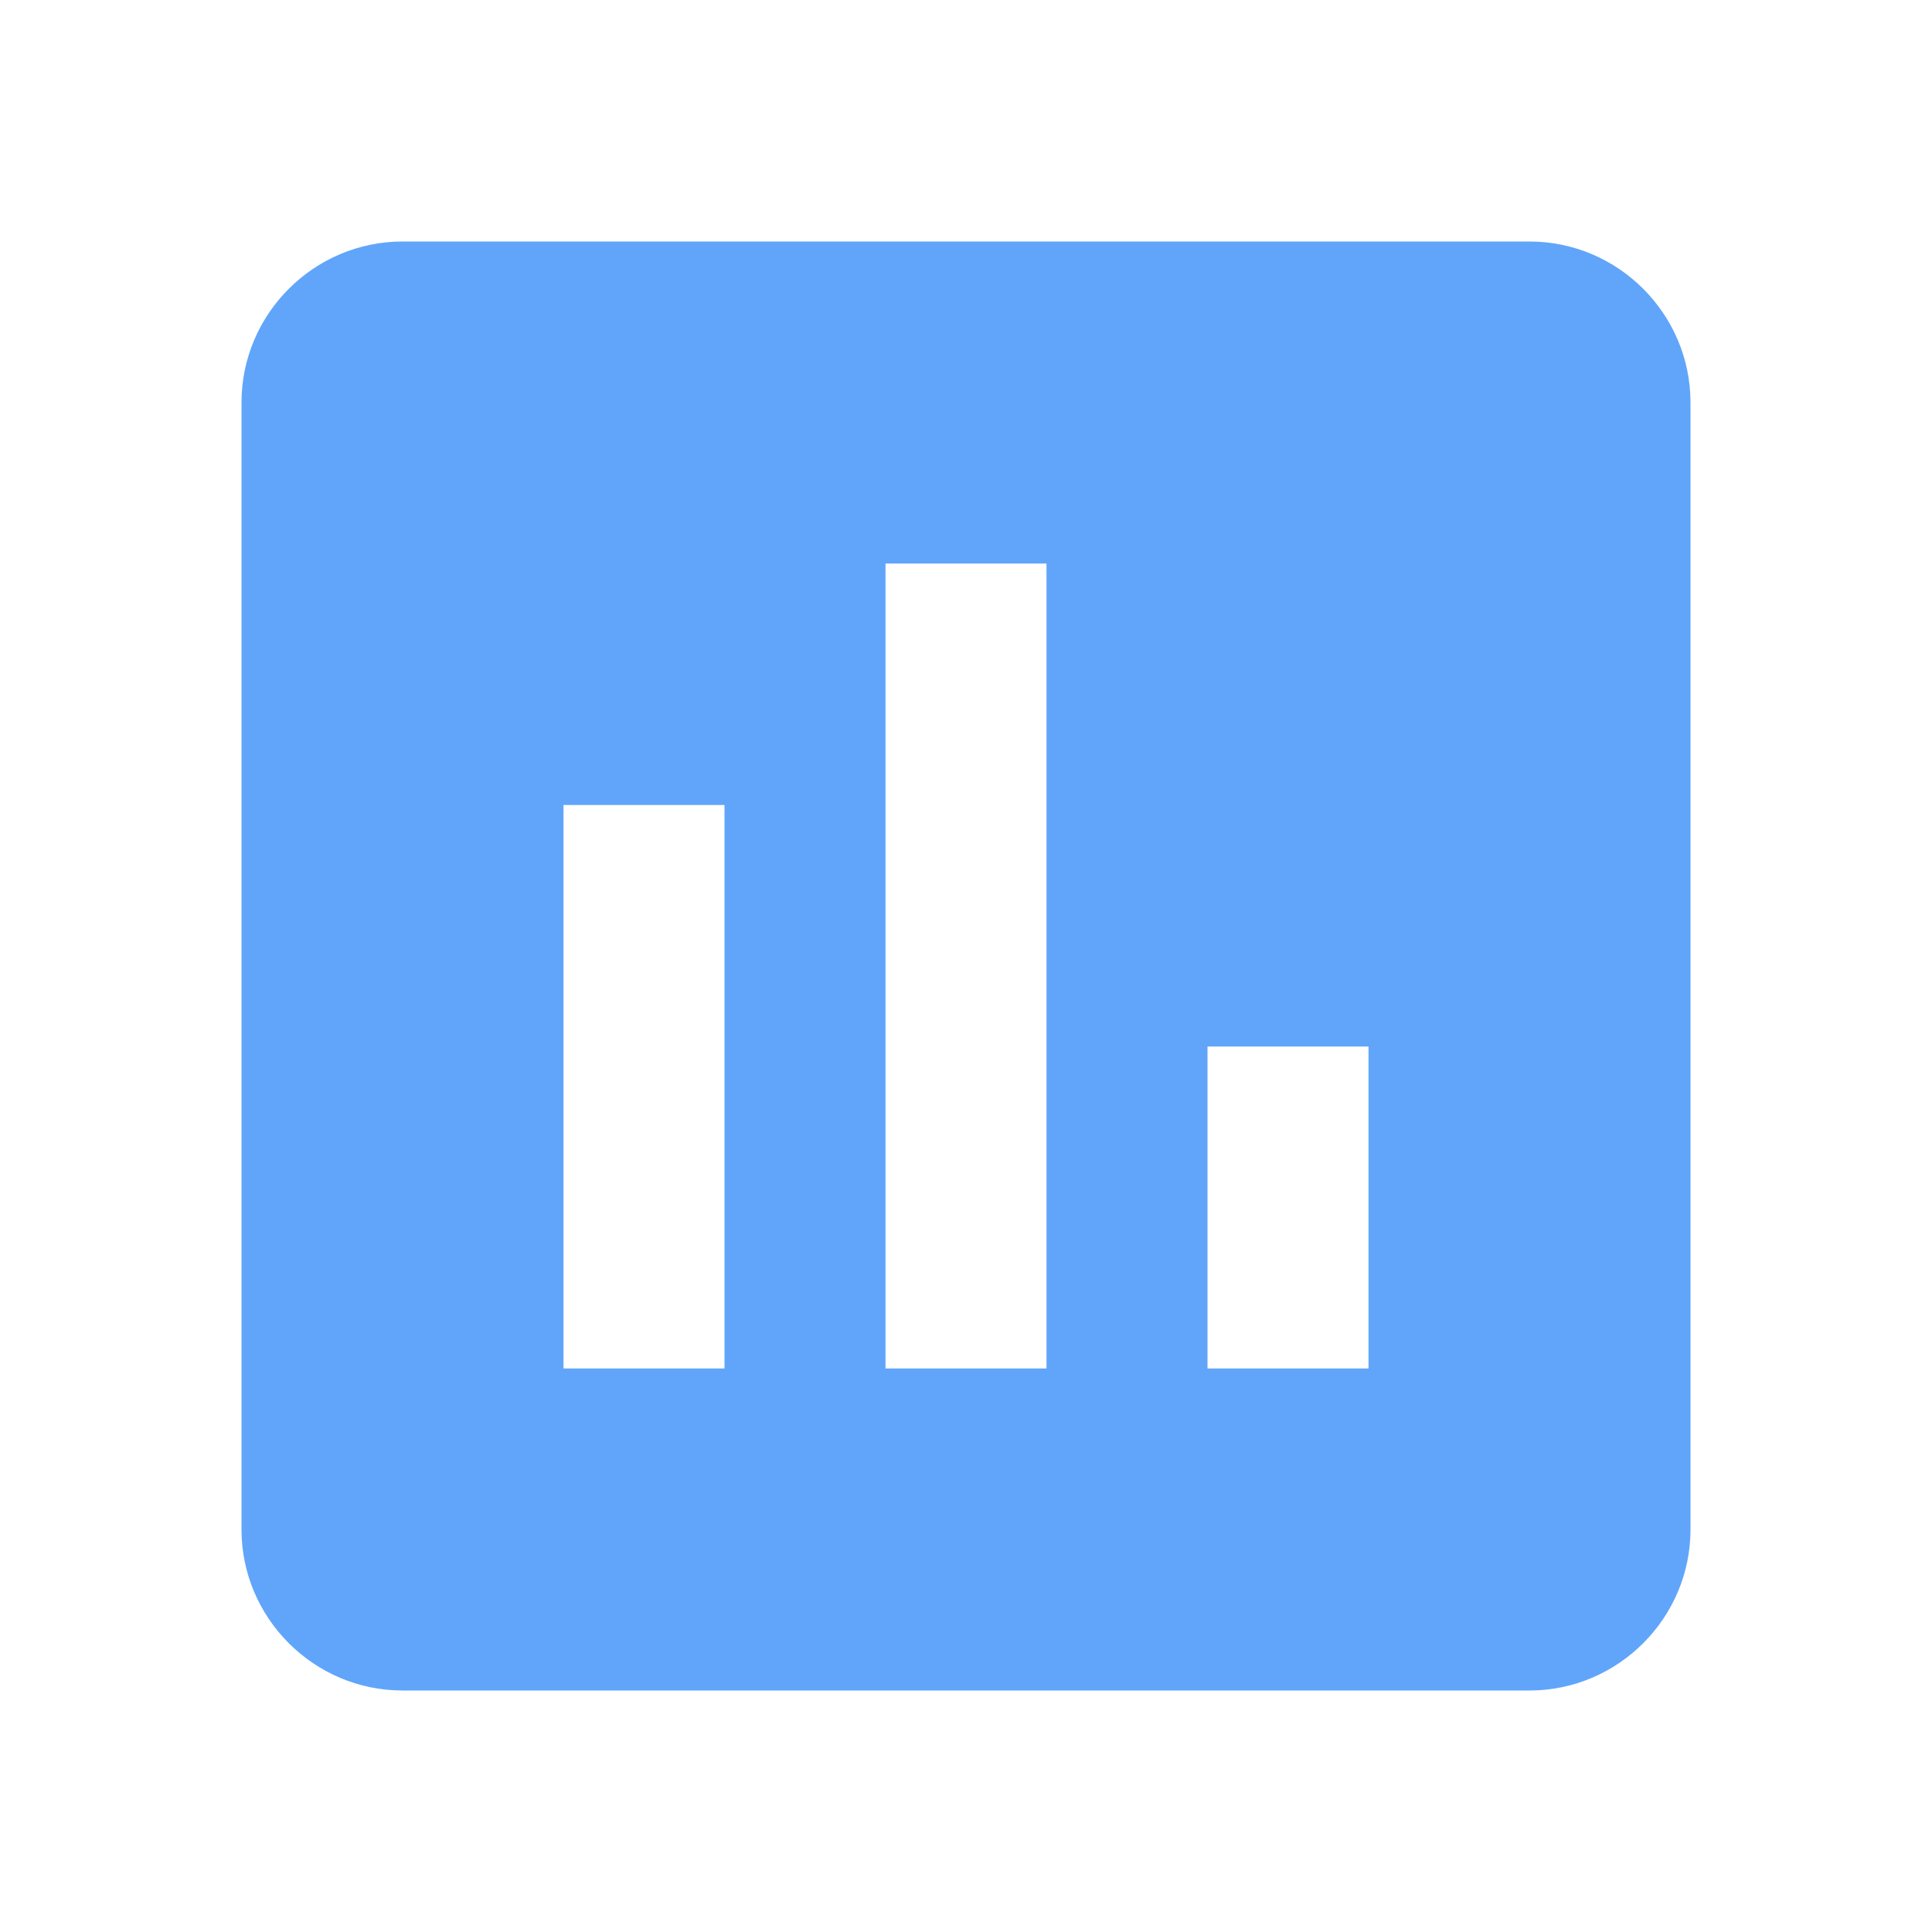
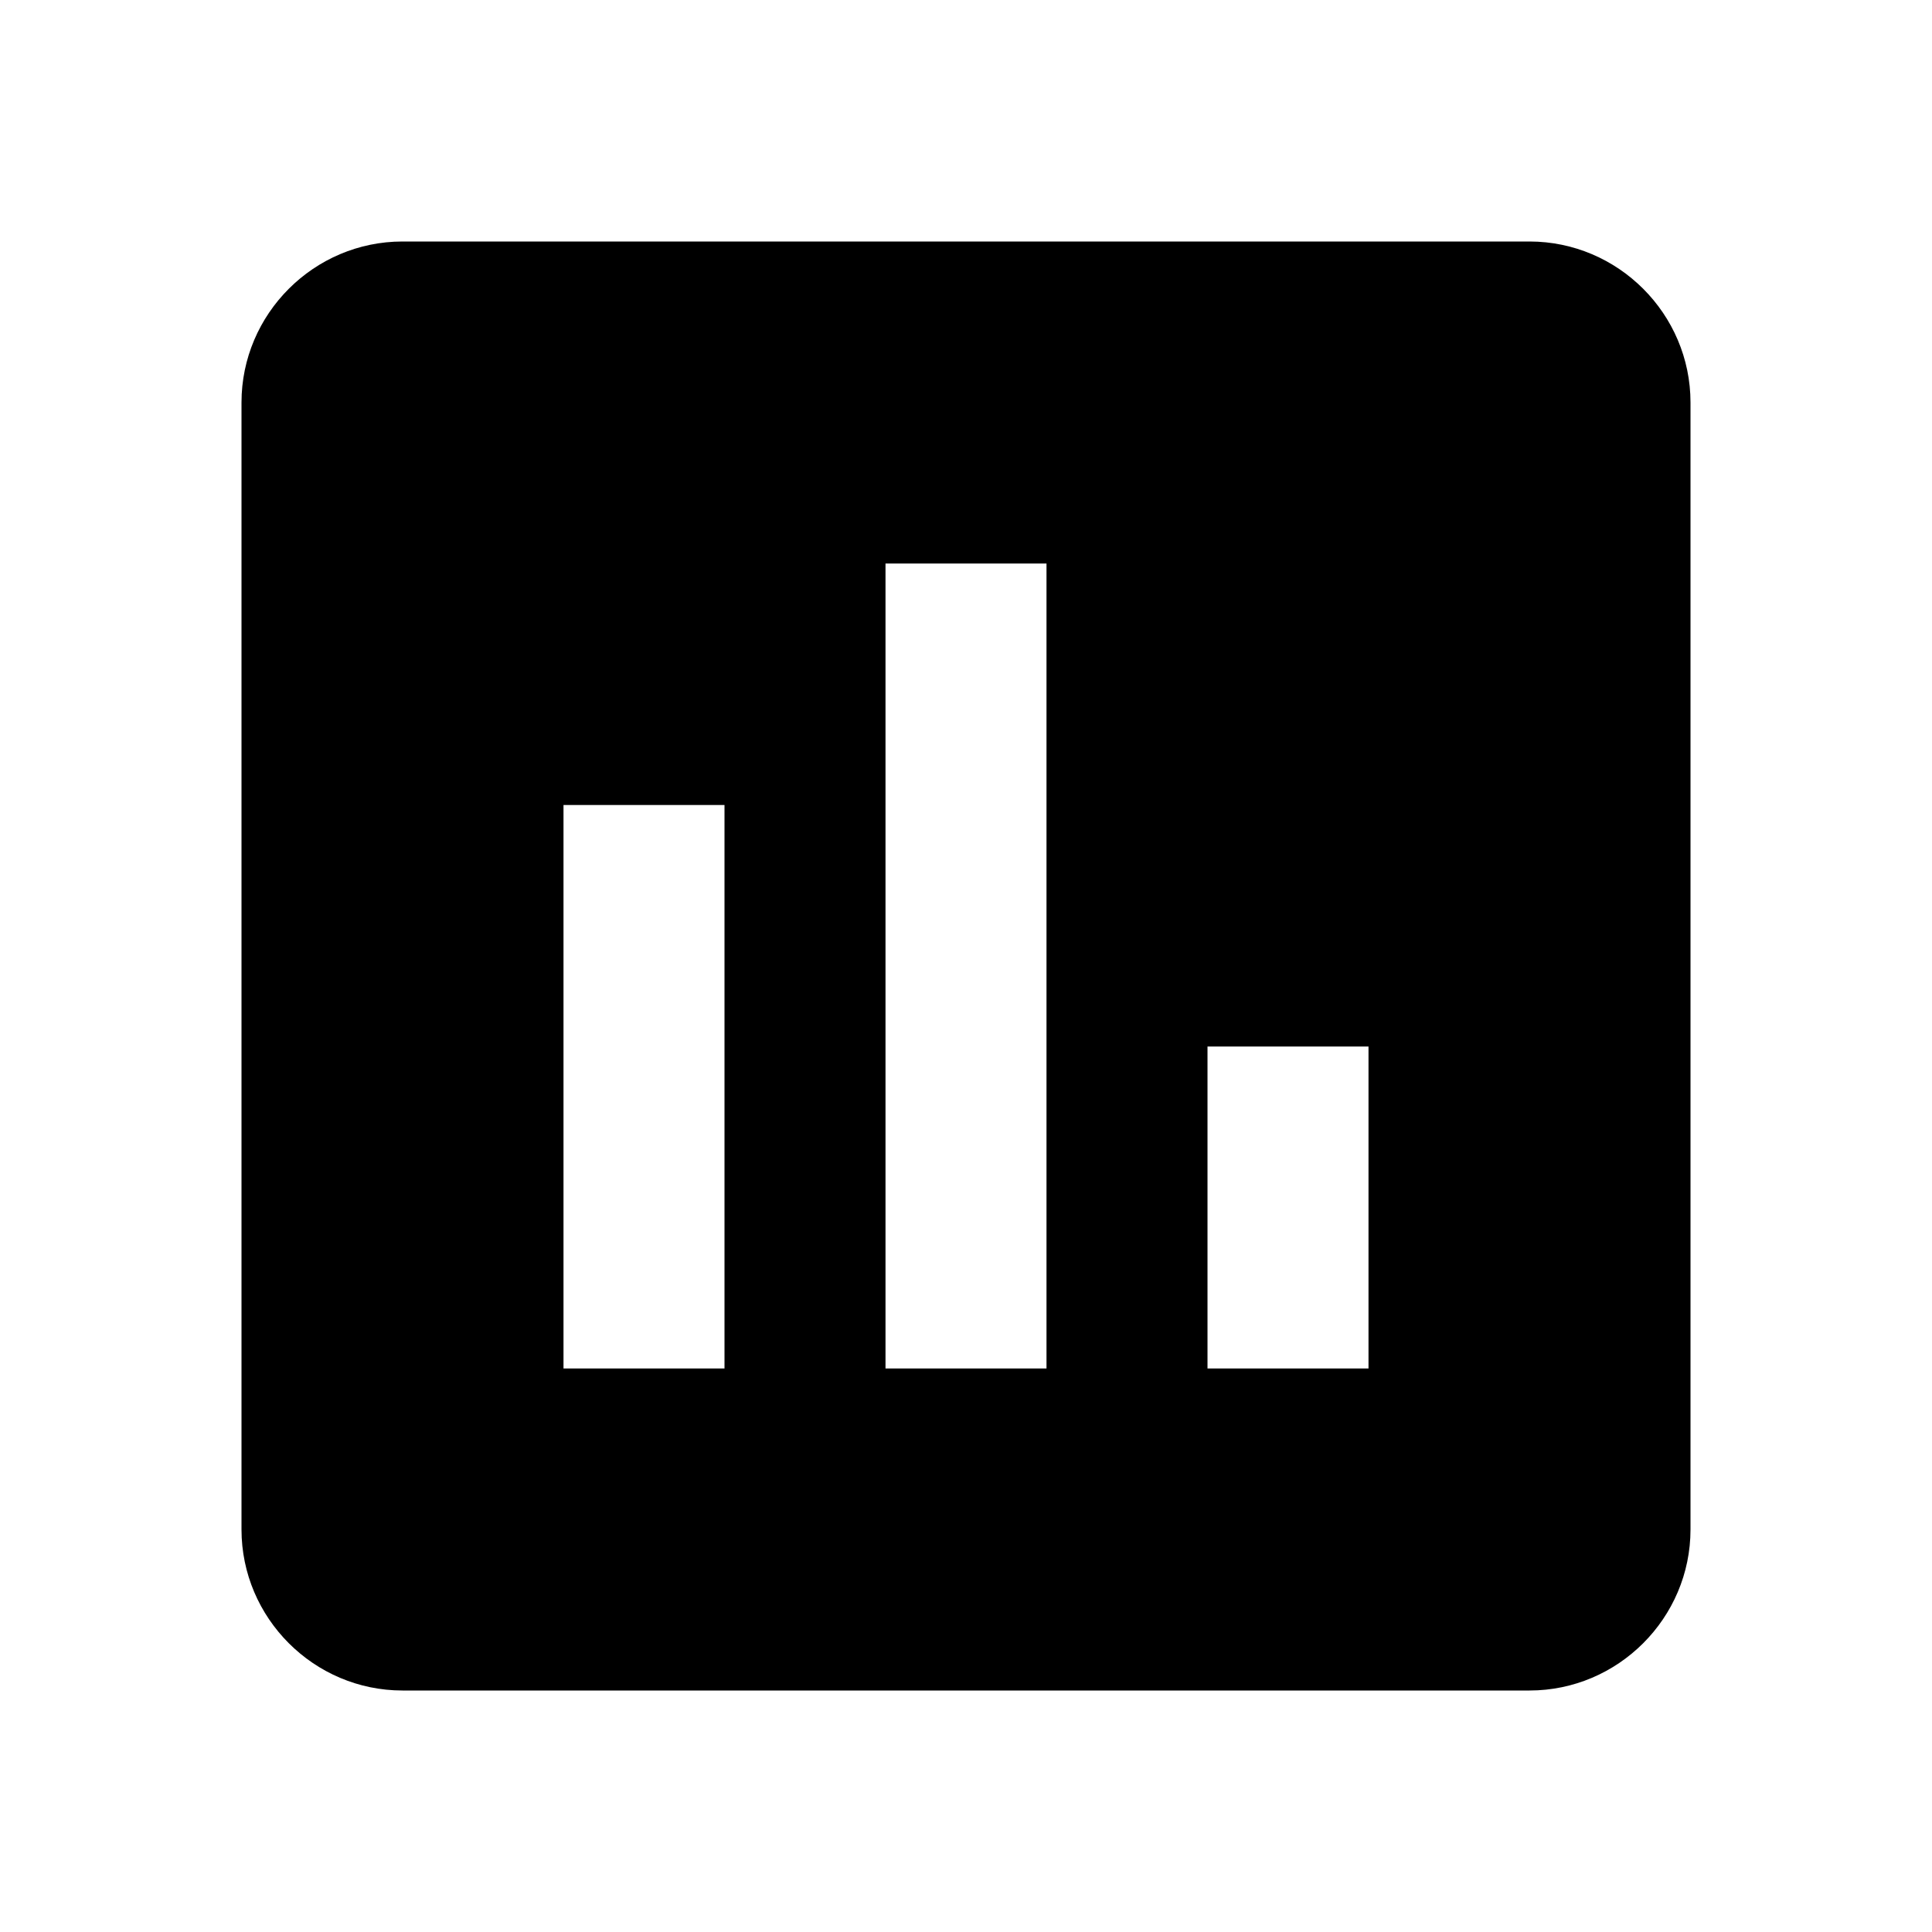
- <svg xmlns="http://www.w3.org/2000/svg" fill="#60a5fa" width="800px" height="800px" viewBox="0 0 24 24" stroke="#60a5fa" stroke-width="0">
+ <svg xmlns="http://www.w3.org/2000/svg" fill="#000000" width="800px" height="800px" viewBox="0 0 24 24" stroke="#000000" stroke-width="0">
  <g id="SVGRepo_bgCarrier" stroke-width="0" />
-   <g id="SVGRepo_tracerCarrier" stroke-linecap="round" stroke-linejoin="round" stroke="#CCCCCC" stroke-width="0.672" />
+   <g id="SVGRepo_tracerCarrier" stroke-linecap="round" stroke-linejoin="round" stroke="#cfe1e5" stroke-width="0.672" />
  <g id="SVGRepo_iconCarrier">
    <path d="M19 3H5c-1.1 0-2 .9-2 2v14c0 1.1.9 2 2 2h14c1.1 0 2-.9 2-2V5c0-1.1-.9-2-2-2zM9 17H7v-7h2v7zm4 0h-2V7h2v10zm4 0h-2v-4h2v4z" />
  </g>
</svg>
